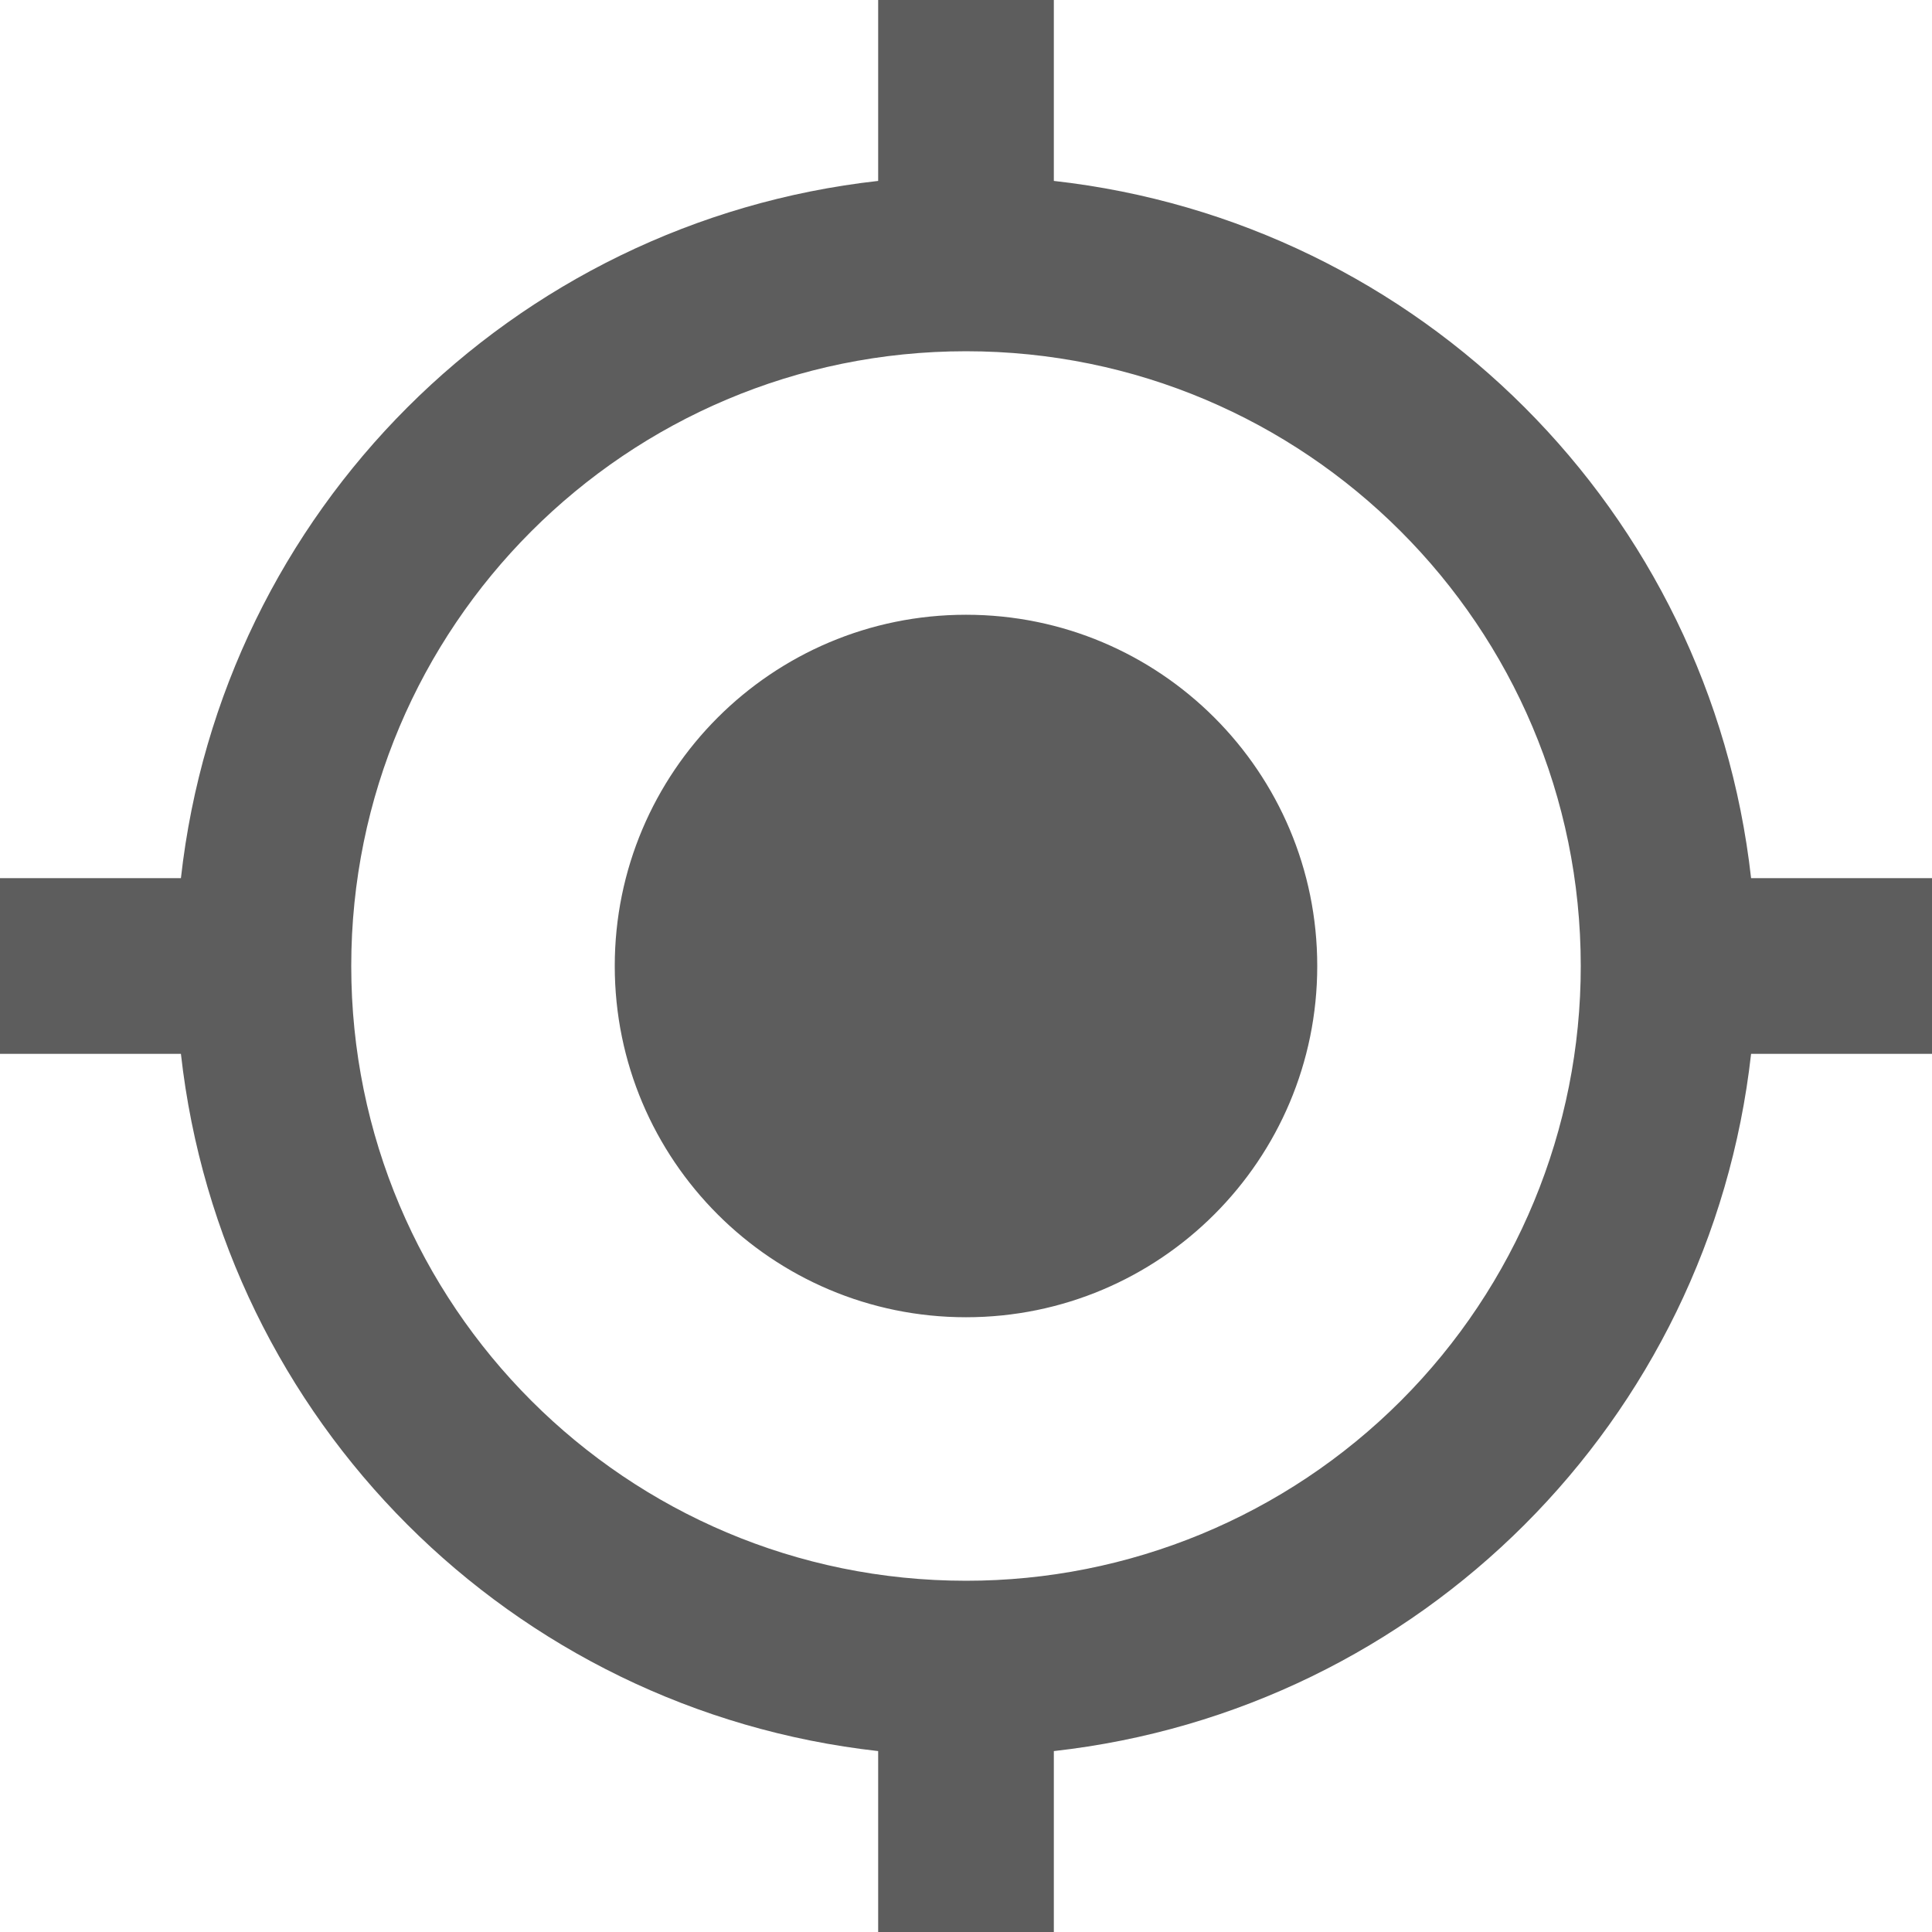
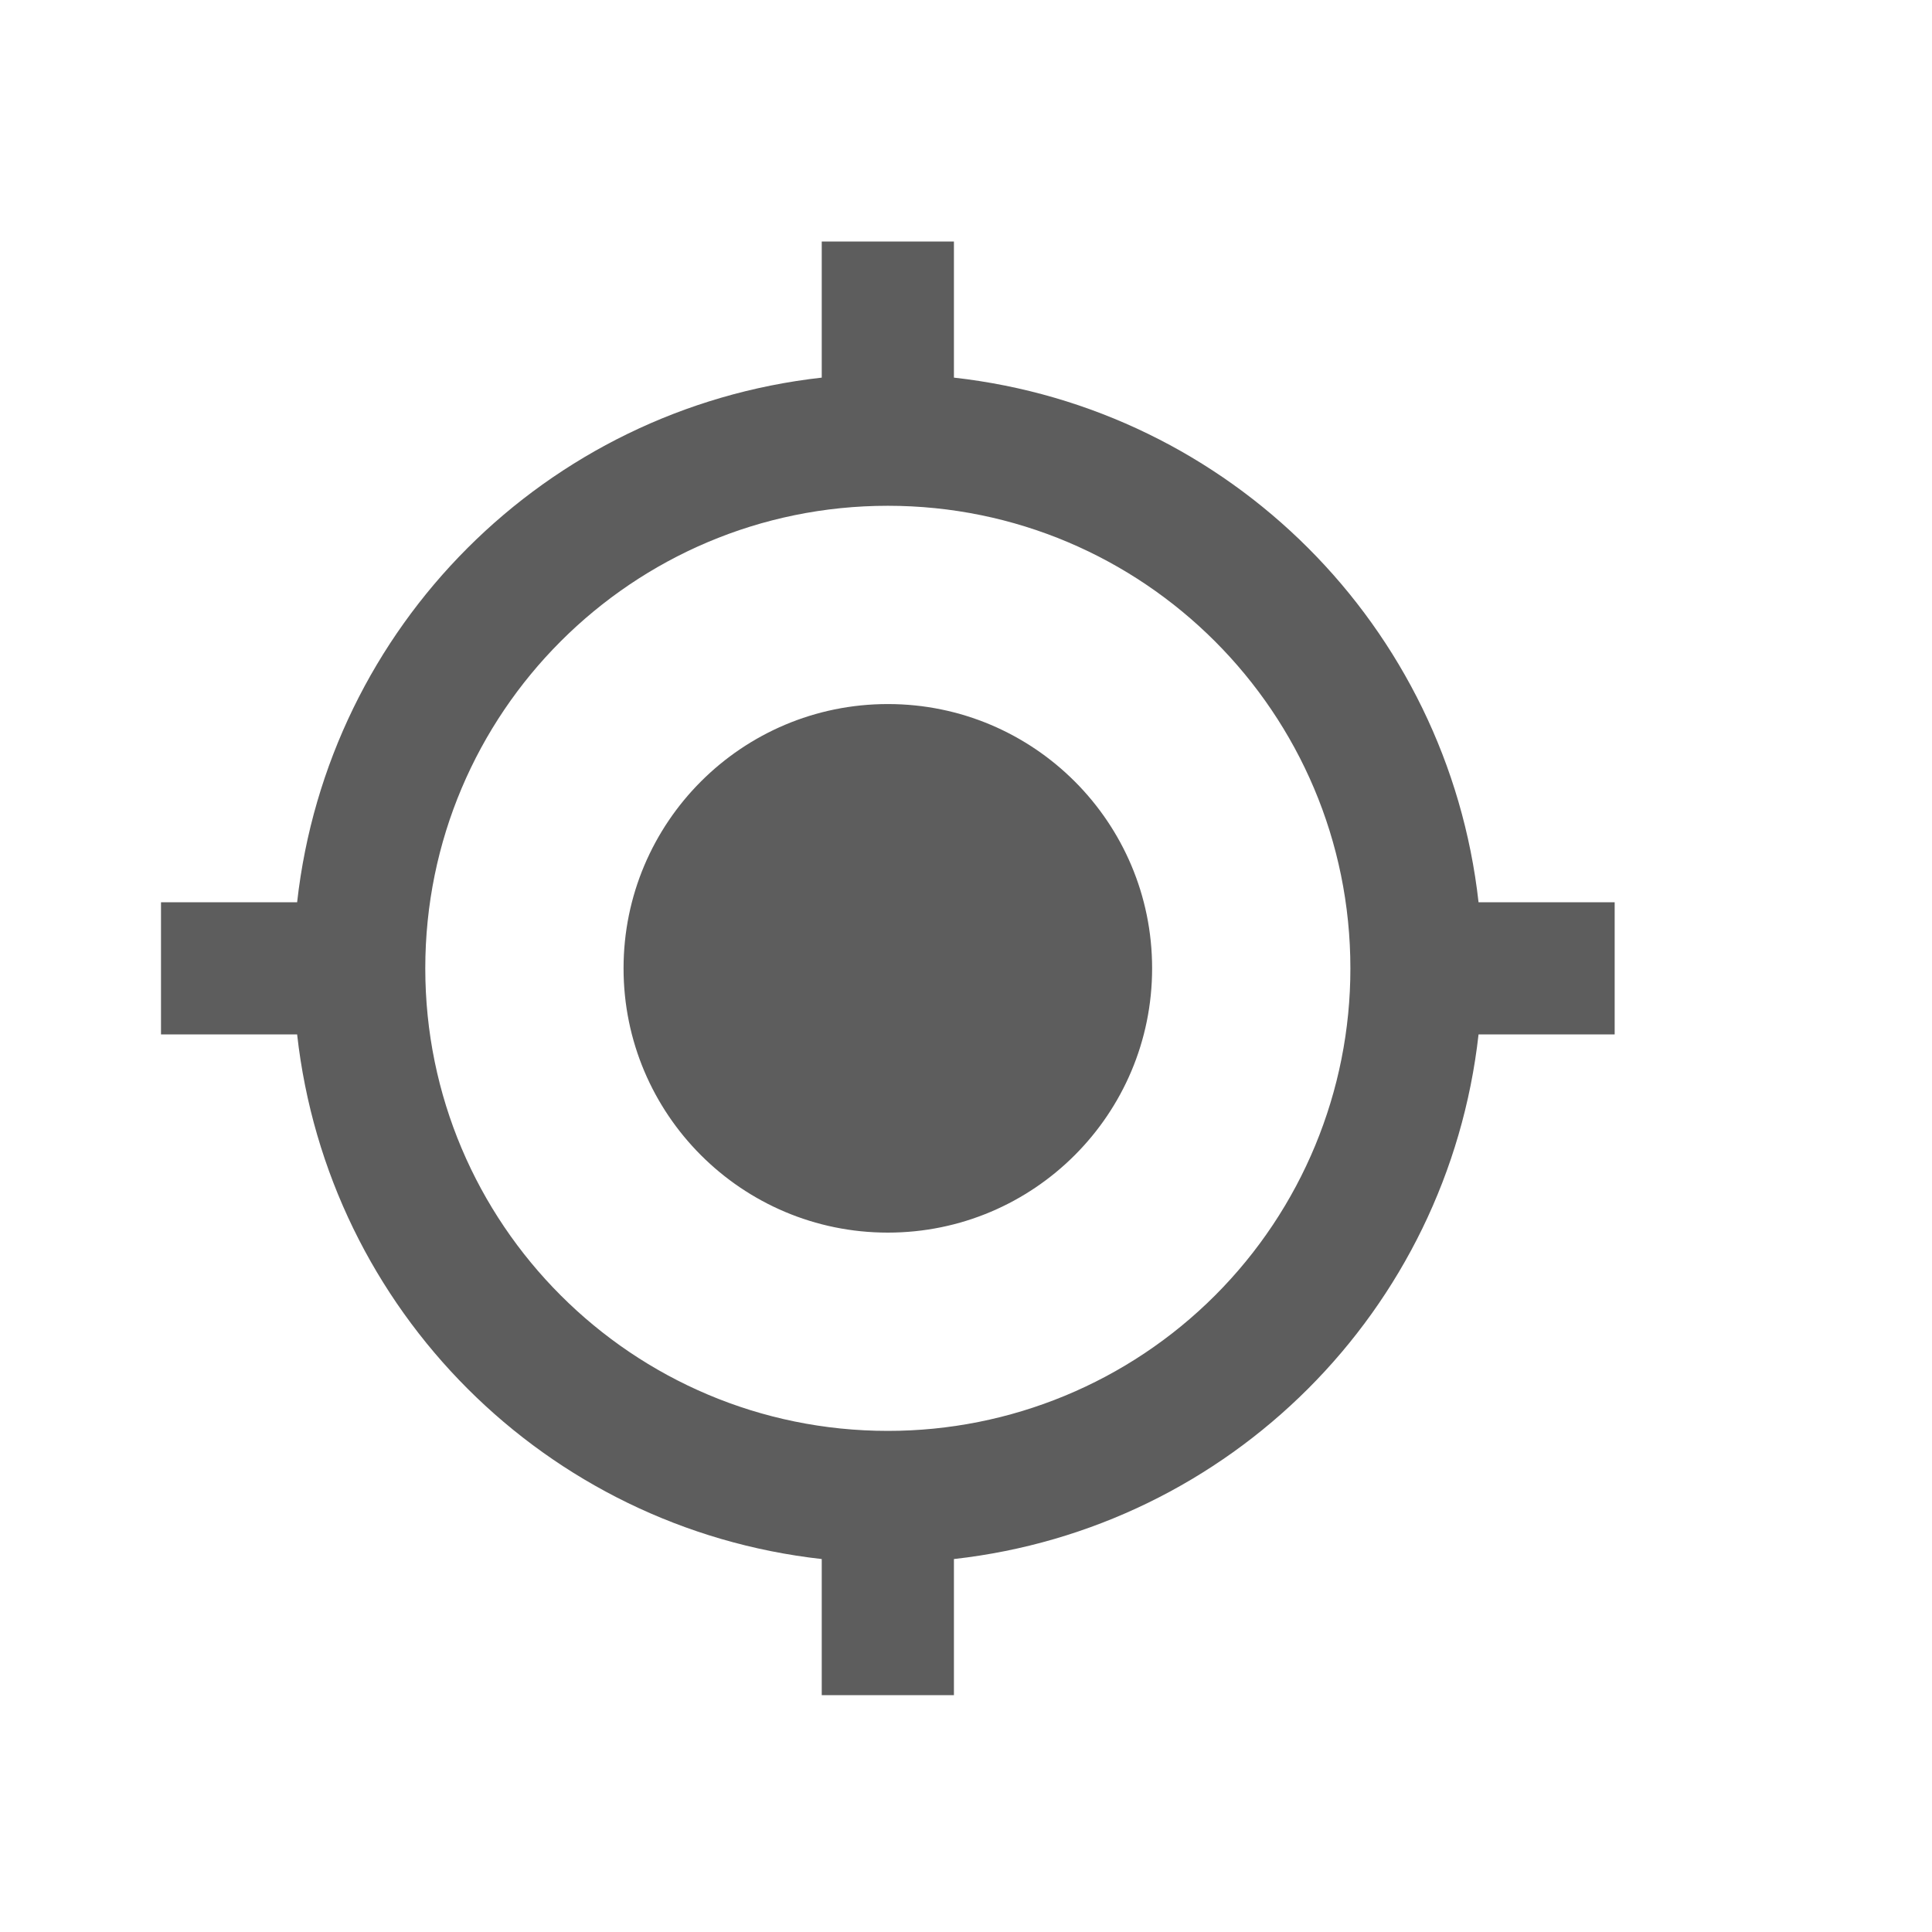
- <svg xmlns="http://www.w3.org/2000/svg" width="22" height="22" viewBox="0 0 18.058 18.058">
-   <path id="Icon_material-my-location" data-name="Icon material-my-location" d="M10.529,7.246a3.283,3.283,0,1,0,3.283,3.283A3.282,3.282,0,0,0,10.529,7.246Zm7.338,2.462A7.383,7.383,0,0,0,11.35,3.191V1.5H9.708V3.191A7.383,7.383,0,0,0,3.191,9.708H1.5V11.35H3.191a7.383,7.383,0,0,0,6.517,6.517v1.691H11.35V17.867a7.383,7.383,0,0,0,6.517-6.517h1.691V9.708Zm-7.338,6.567a5.746,5.746,0,1,1,5.746-5.746A5.742,5.742,0,0,1,10.529,16.275Z" transform="translate(-1.5 -1.5)" fill="#5d5d5d" />
+ <svg xmlns="http://www.w3.org/2000/svg" width="24" height="24" viewBox="0 0 24 24">
+   <g transform="translate(2,3)">
+     <path id="Icon_material-my-location" data-name="Icon material-my-location" d="M10.529,7.246a3.283,3.283,0,1,0,3.283,3.283A3.282,3.282,0,0,0,10.529,7.246Zm7.338,2.462A7.383,7.383,0,0,0,11.35,3.191V1.5H9.708V3.191A7.383,7.383,0,0,0,3.191,9.708H1.5V11.35H3.191a7.383,7.383,0,0,0,6.517,6.517v1.691H11.35V17.867a7.383,7.383,0,0,0,6.517-6.517h1.691V9.708Zm-7.338,6.567a5.746,5.746,0,1,1,5.746-5.746A5.742,5.742,0,0,1,10.529,16.275Z" transform="translate(-1.5 -1.5)" fill="#5d5d5d" />
+   </g>
</svg>
